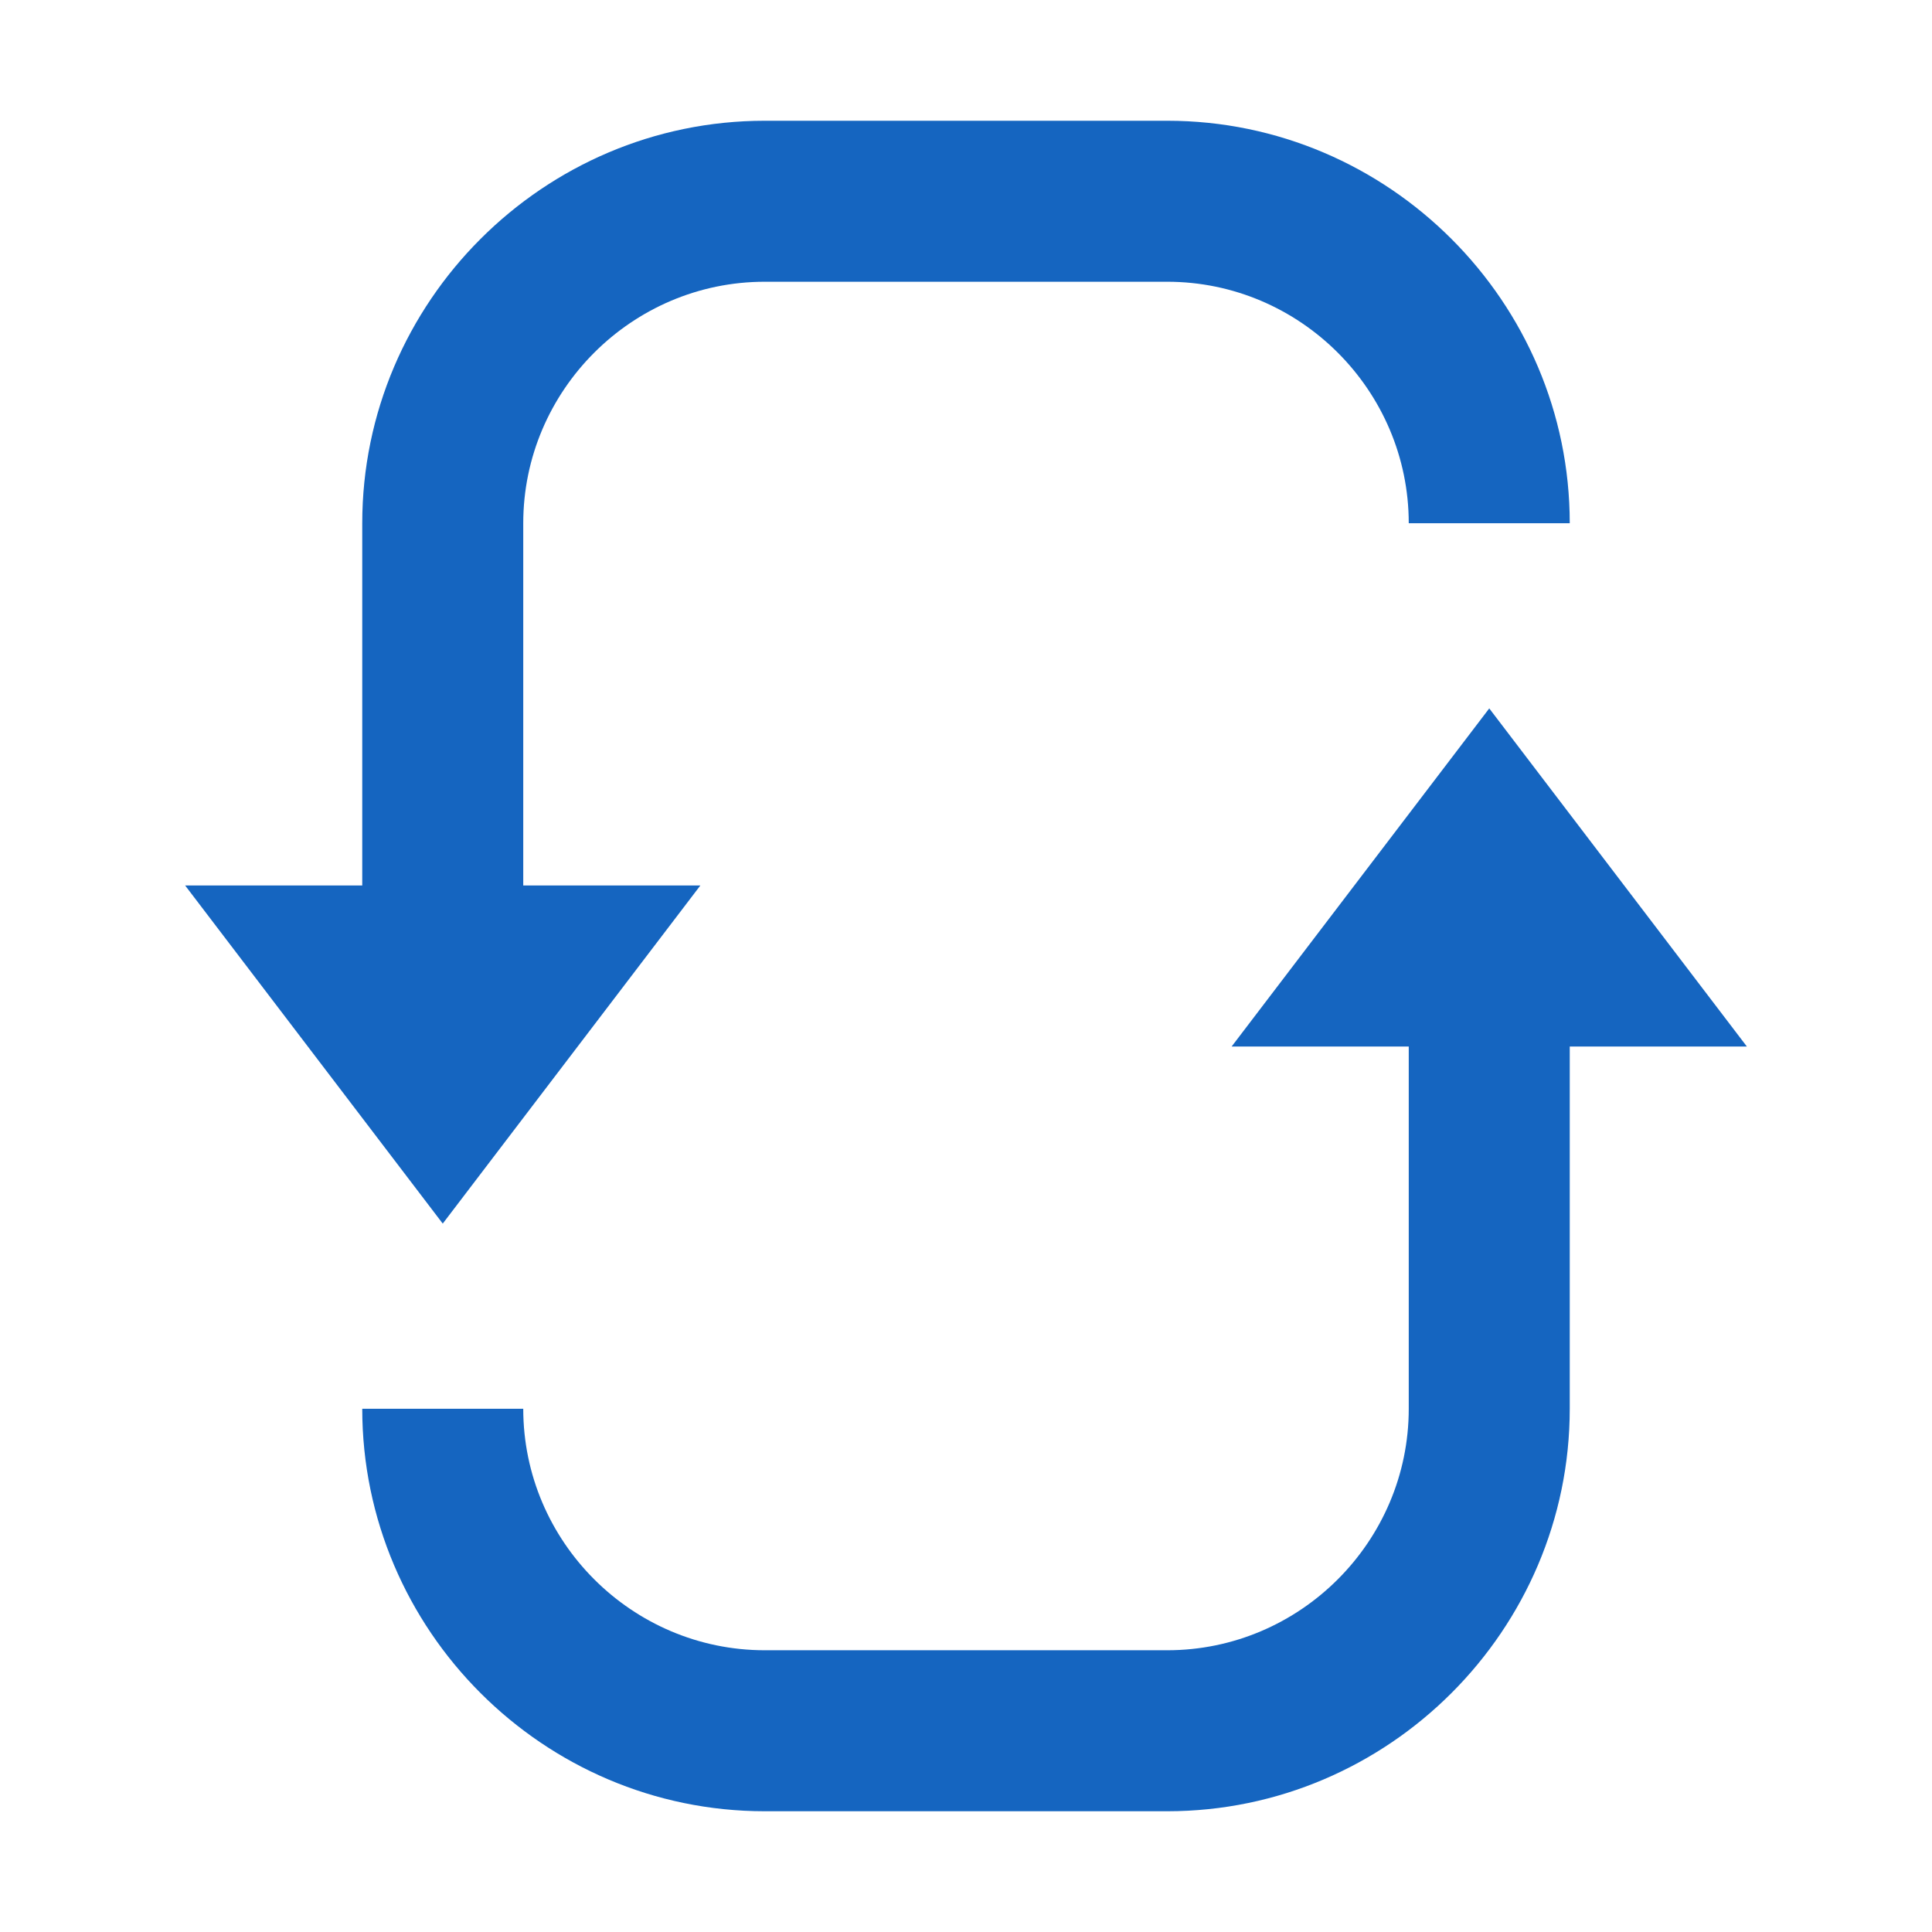
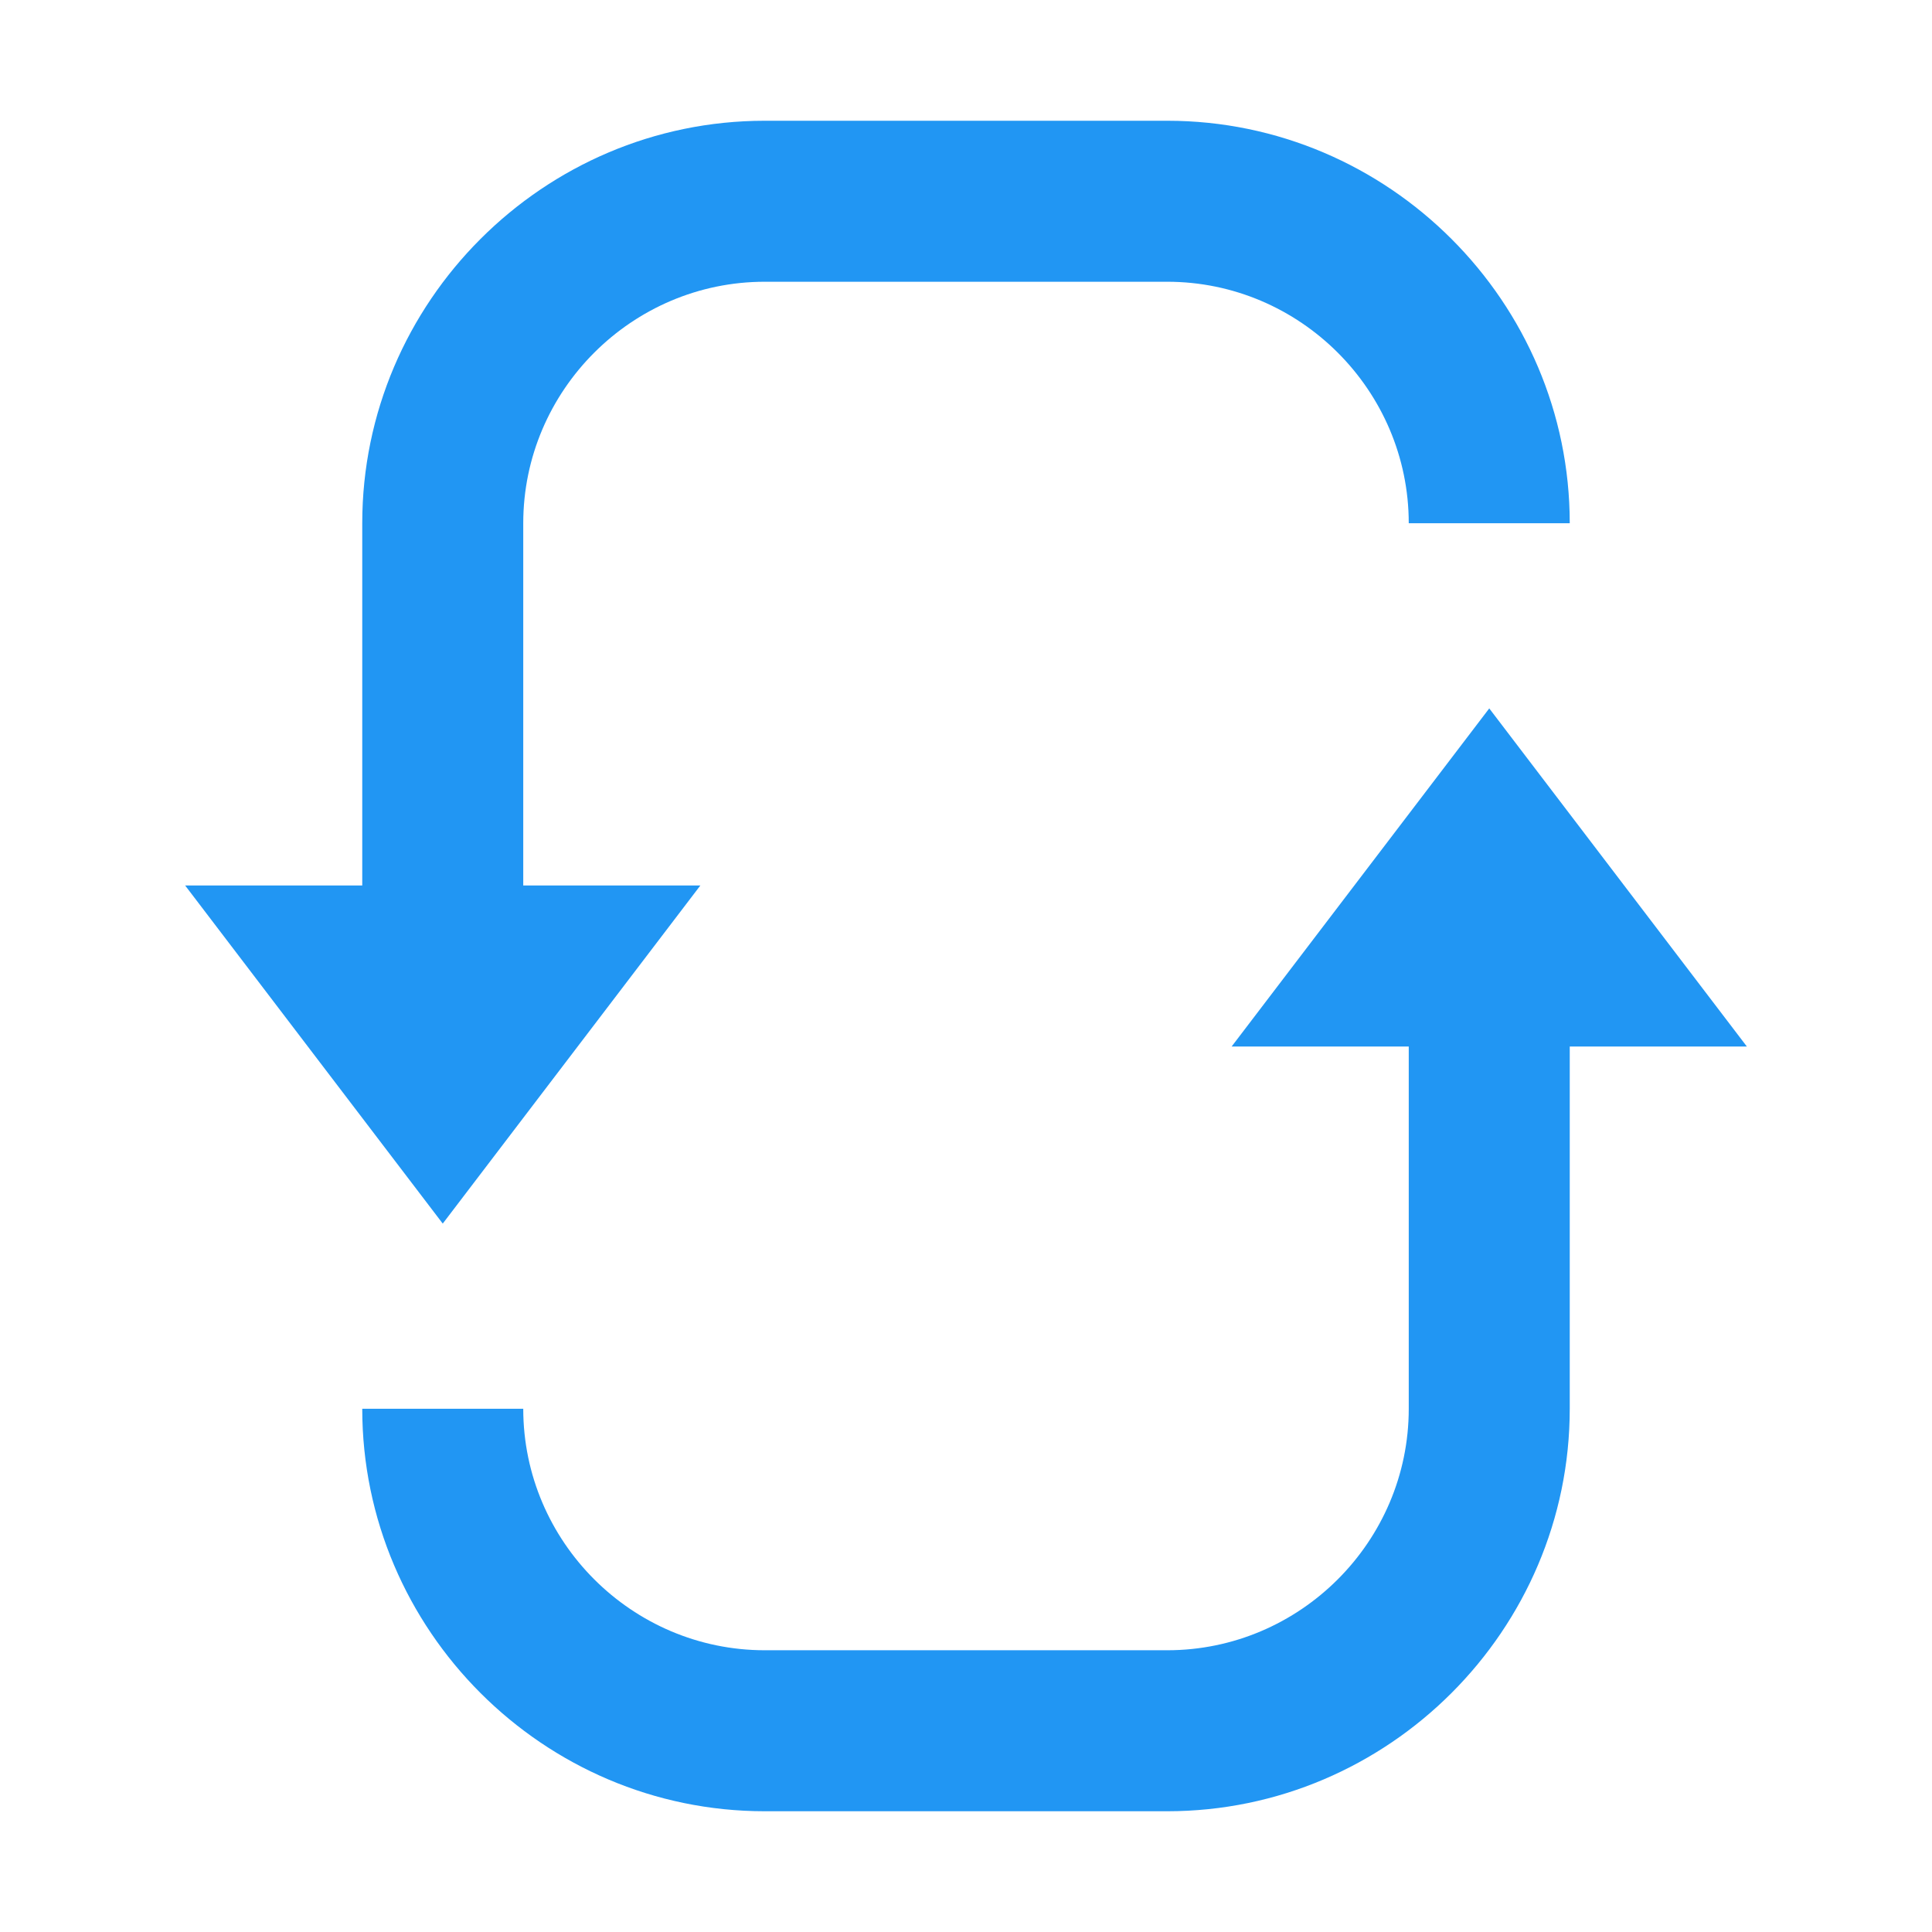
<svg xmlns="http://www.w3.org/2000/svg" viewBox="0 0 1024 1024" class="icon" version="1.1">
-   <path d="M277.333 277.333c0-70.4 57.6-128 128-128h213.333c70.4 0 128 57.6 128 128h85.333c0-117.333-96-213.333-213.333-213.333H405.333C288 64 192 160 192 277.333v238.933h85.333V277.333z" fill="#1565C0" />
-   <path d="M98.133 469.333l136.533 179.2 136.533-179.2z" fill="#1565C0" />
-   <path d="M746.667 746.667c0 70.4-57.6 128-128 128H405.333c-70.4 0-128-57.6-128-128H192c0 117.333 96 213.333 213.333 213.333h213.333c117.333 0 213.333-96 213.333-213.333V490.667h-85.333v256z" fill="#1565C0" />
-   <path d="M652.8 554.667l136.533-179.2 136.533 179.2z" fill="#1565C0" />
+   <path d="M277.333 277.333c0-70.4 57.6-128 128-128h213.333c70.4 0 128 57.6 128 128h85.333c0-117.333-96-213.333-213.333-213.333H405.333C288 64 192 160 192 277.333v238.933h85.333V277.333z" fill="#2196F3" />
+   <path d="M98.133 469.333l136.533 179.2 136.533-179.2z" fill="#2196F3" />
+   <path d="M746.667 746.667c0 70.4-57.6 128-128 128H405.333c-70.4 0-128-57.6-128-128H192c0 117.333 96 213.333 213.333 213.333h213.333c117.333 0 213.333-96 213.333-213.333V490.667h-85.333v256z" fill="#2196F3" />
+   <path d="M652.8 554.667l136.533-179.2 136.533 179.2z" fill="#2196F3" />
</svg>
